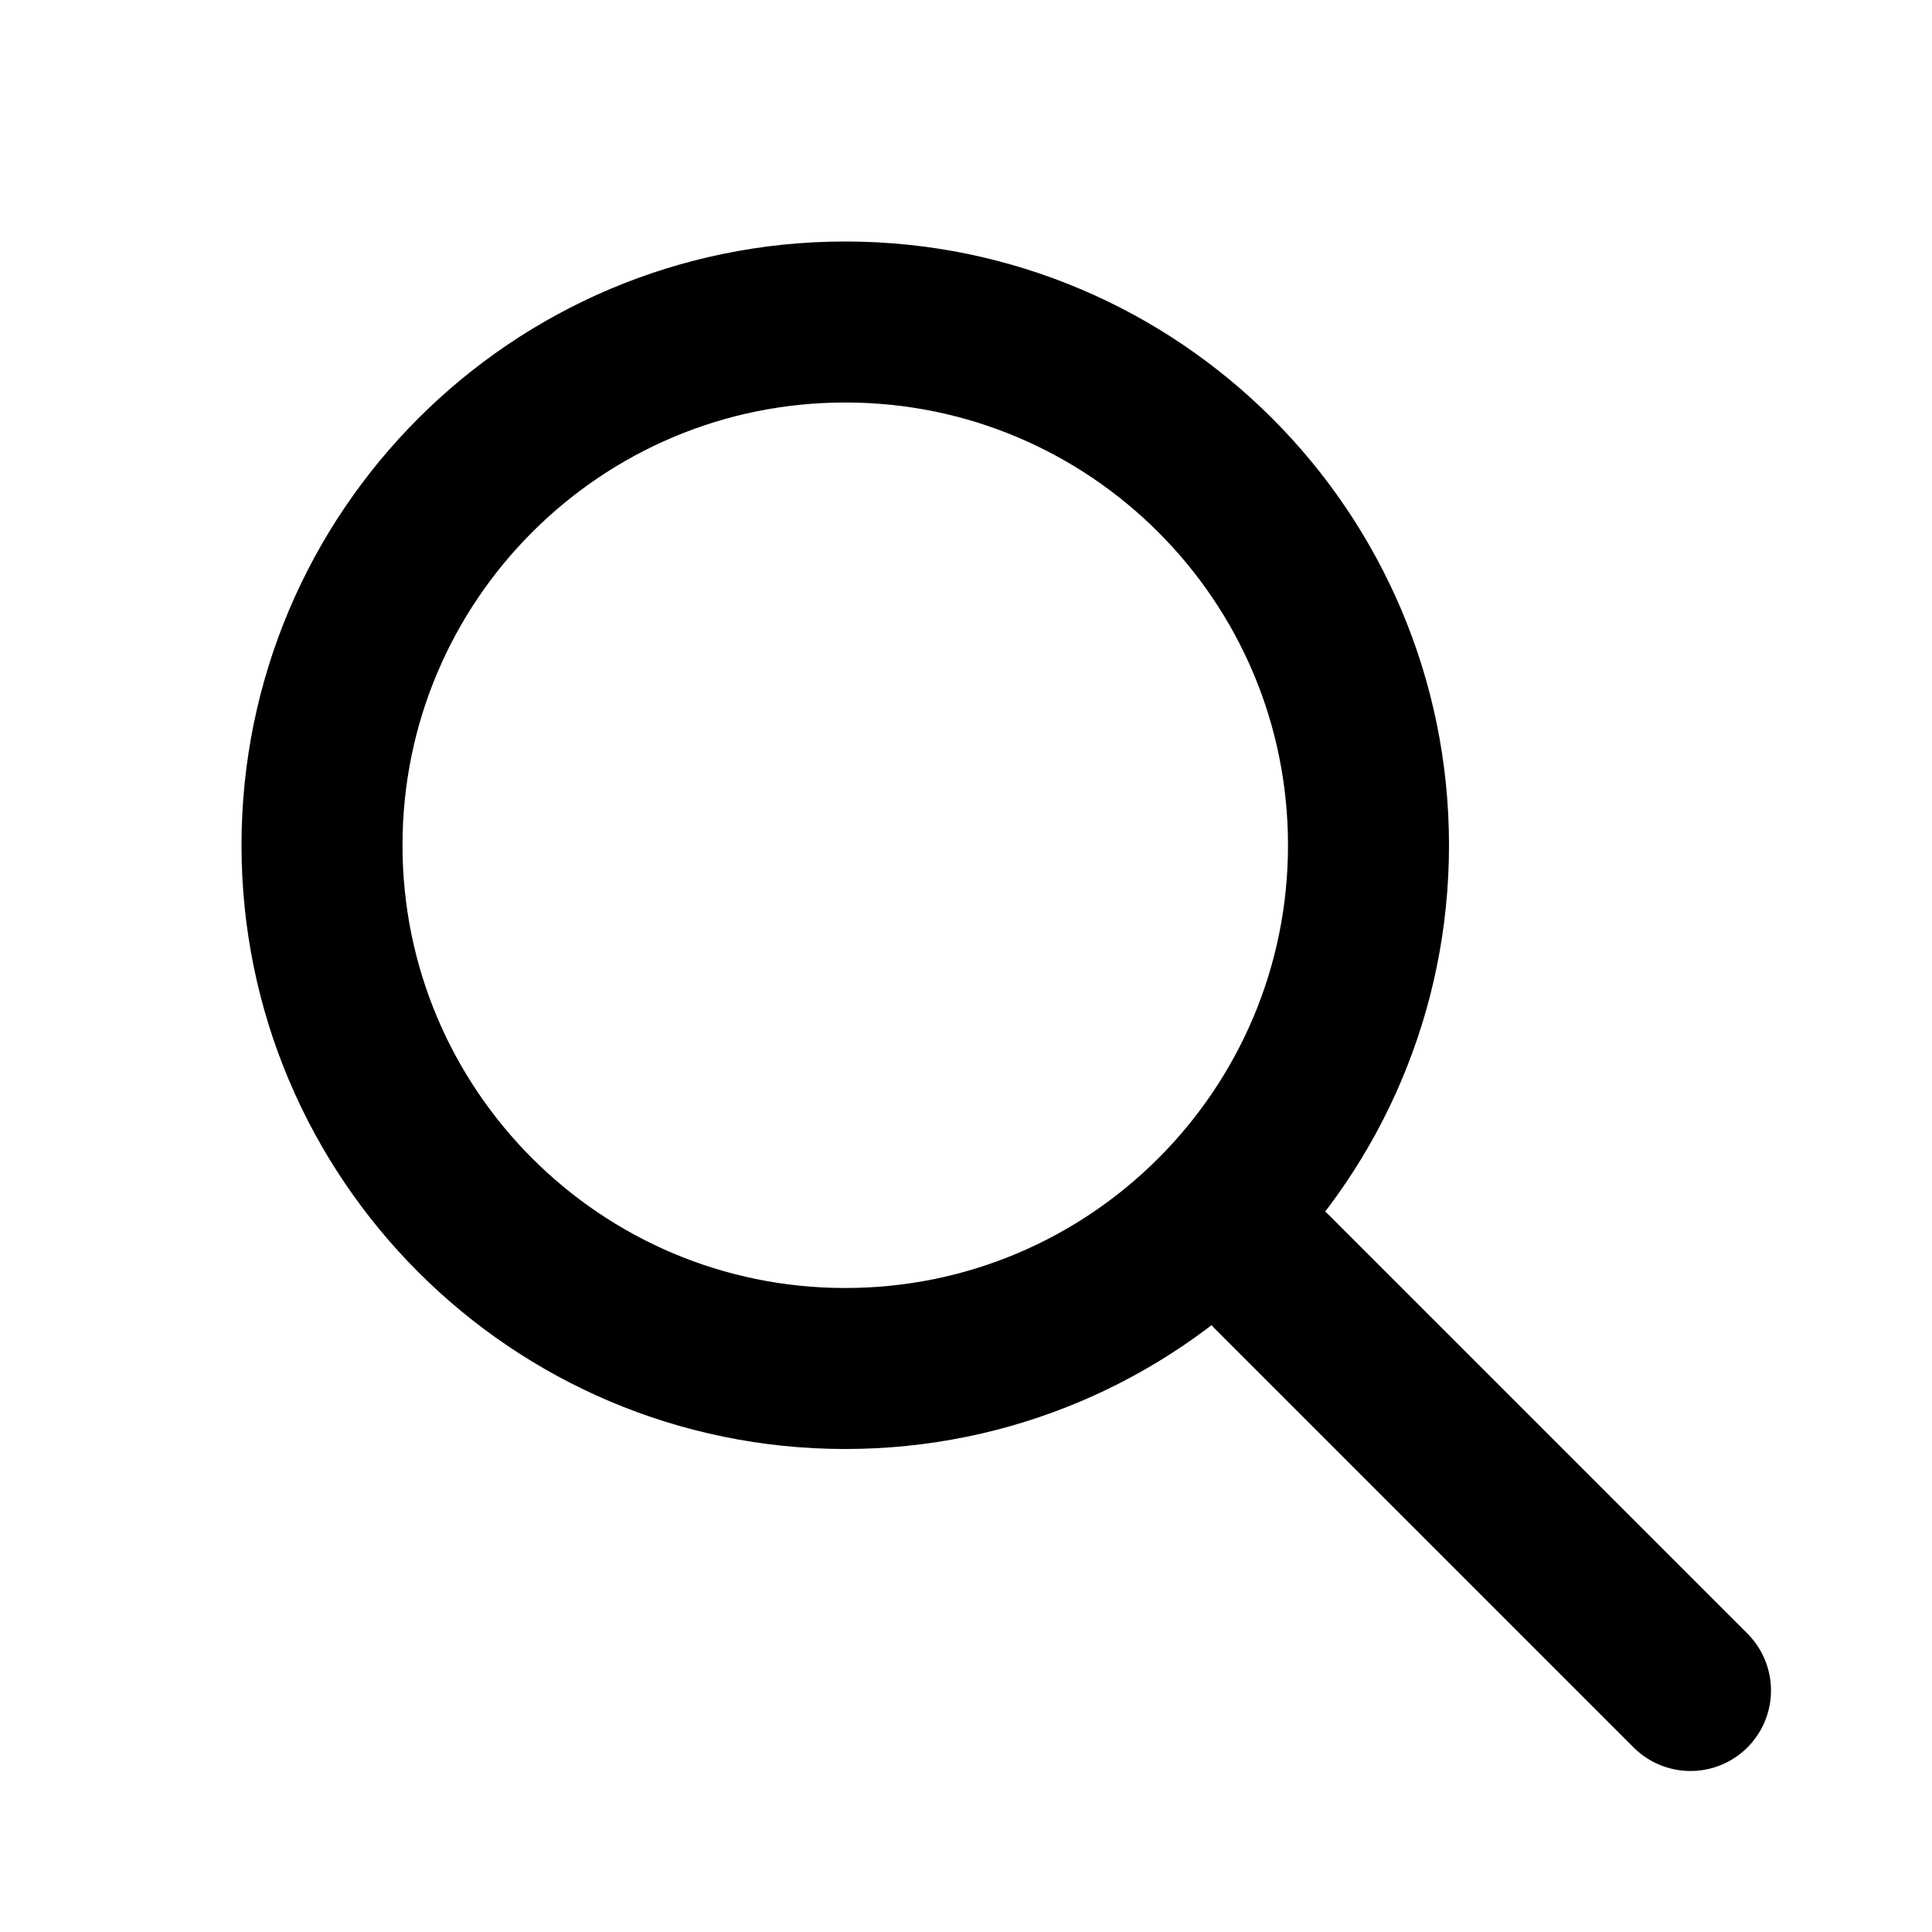
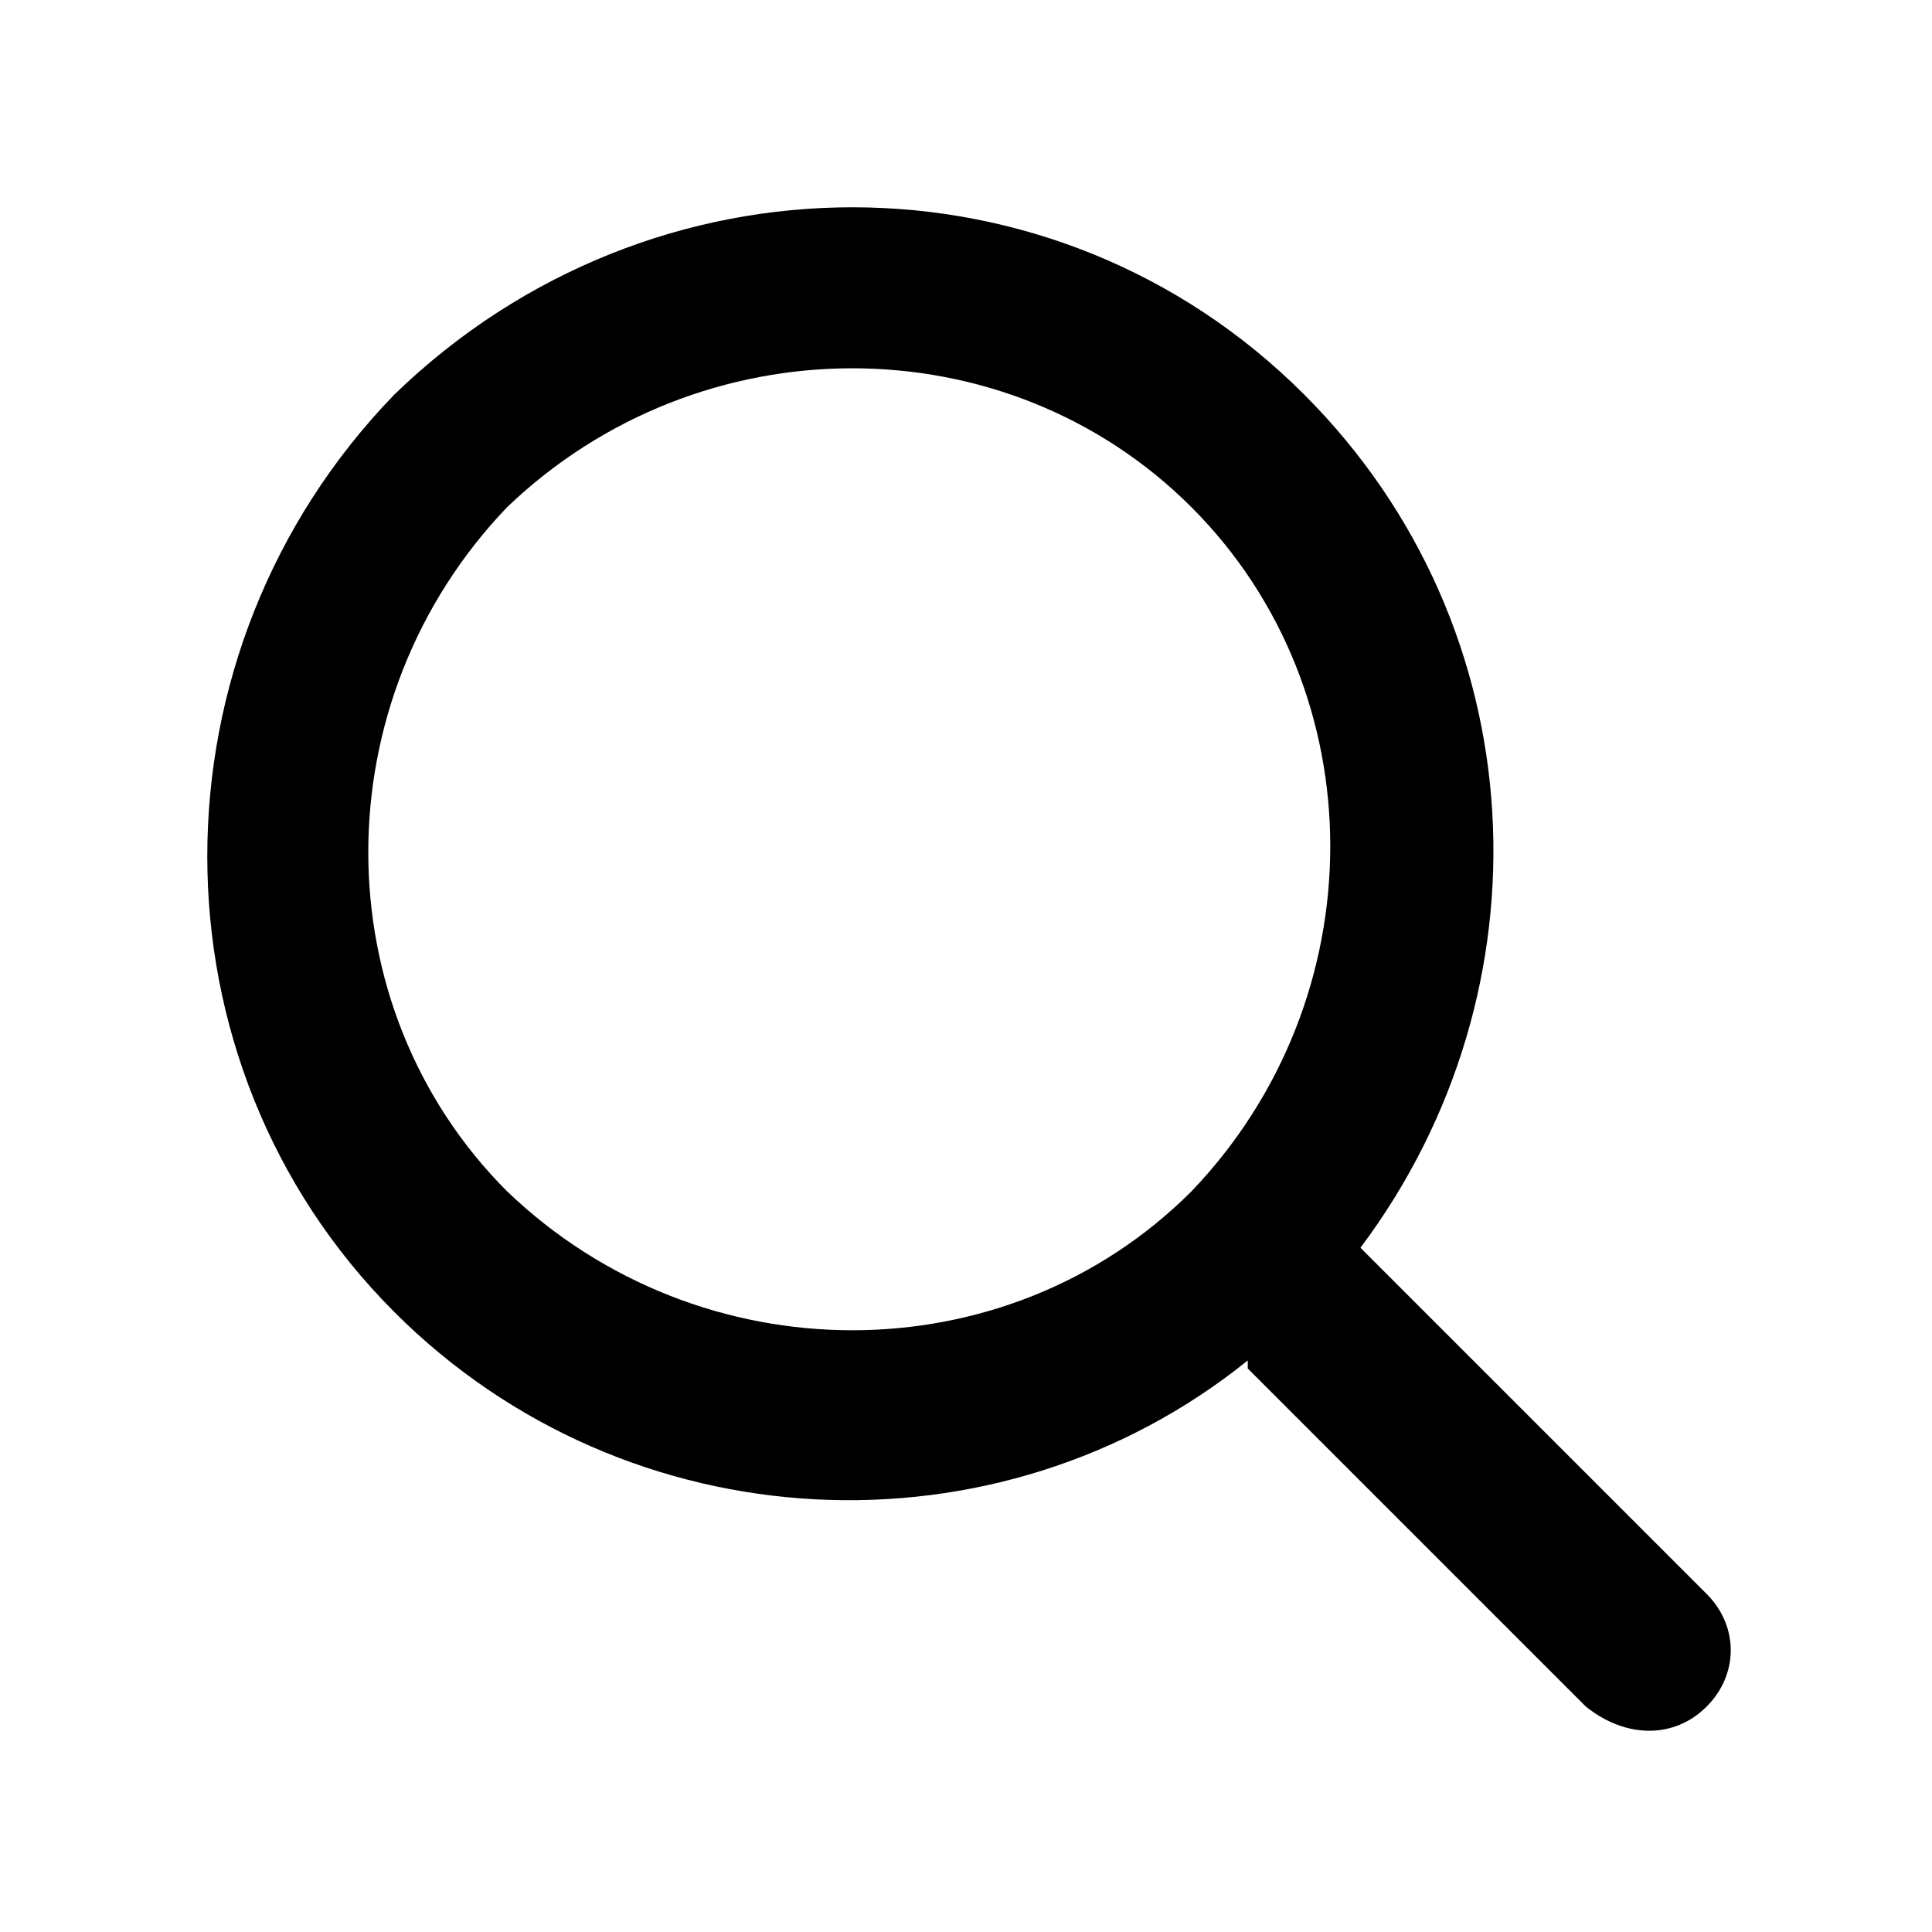
- <svg xmlns="http://www.w3.org/2000/svg" viewBox="0 0 24 24" width="24" height="24" fill="none" stroke="#000" stroke-width="2" stroke-linecap="round">
-   <circle cx="10.5" cy="10.5" r="6.5" />
-   <line x1="15.8" y1="15.8" x2="21" y2="21" />
+ <svg xmlns="http://www.w3.org/2000/svg" viewBox="0 0 24 24" width="24" height="24">
+   <path d="M16.9,15.5c2.4-3.2,2.2-7.7-0.7-10.6c-3.1-3.1-8.1-3.1-11.3,0c-3.1,3.2-3.1,8.3,0,11.4     c2.9,2.9,7.5,3.1,10.6,0.6c0,0.1,0,0.1,0,0.1l4.2,4.2c0.5,0.4,1.1,0.4,1.5,0c0.4-0.4,0.4-1,0-1.4L16.9,15.5     C16.9,15.5,16.9,15.5,16.9,15.5L16.9,15.5z M14.8,6.3c2.3,2.3,2.3,6.1,0,8.5c-2.3,2.3-6.1,2.3-8.5,0C4,12.5,4,8.7,6.3,6.3     C8.7,4,12.5,4,14.8,6.3z" />
</svg>
